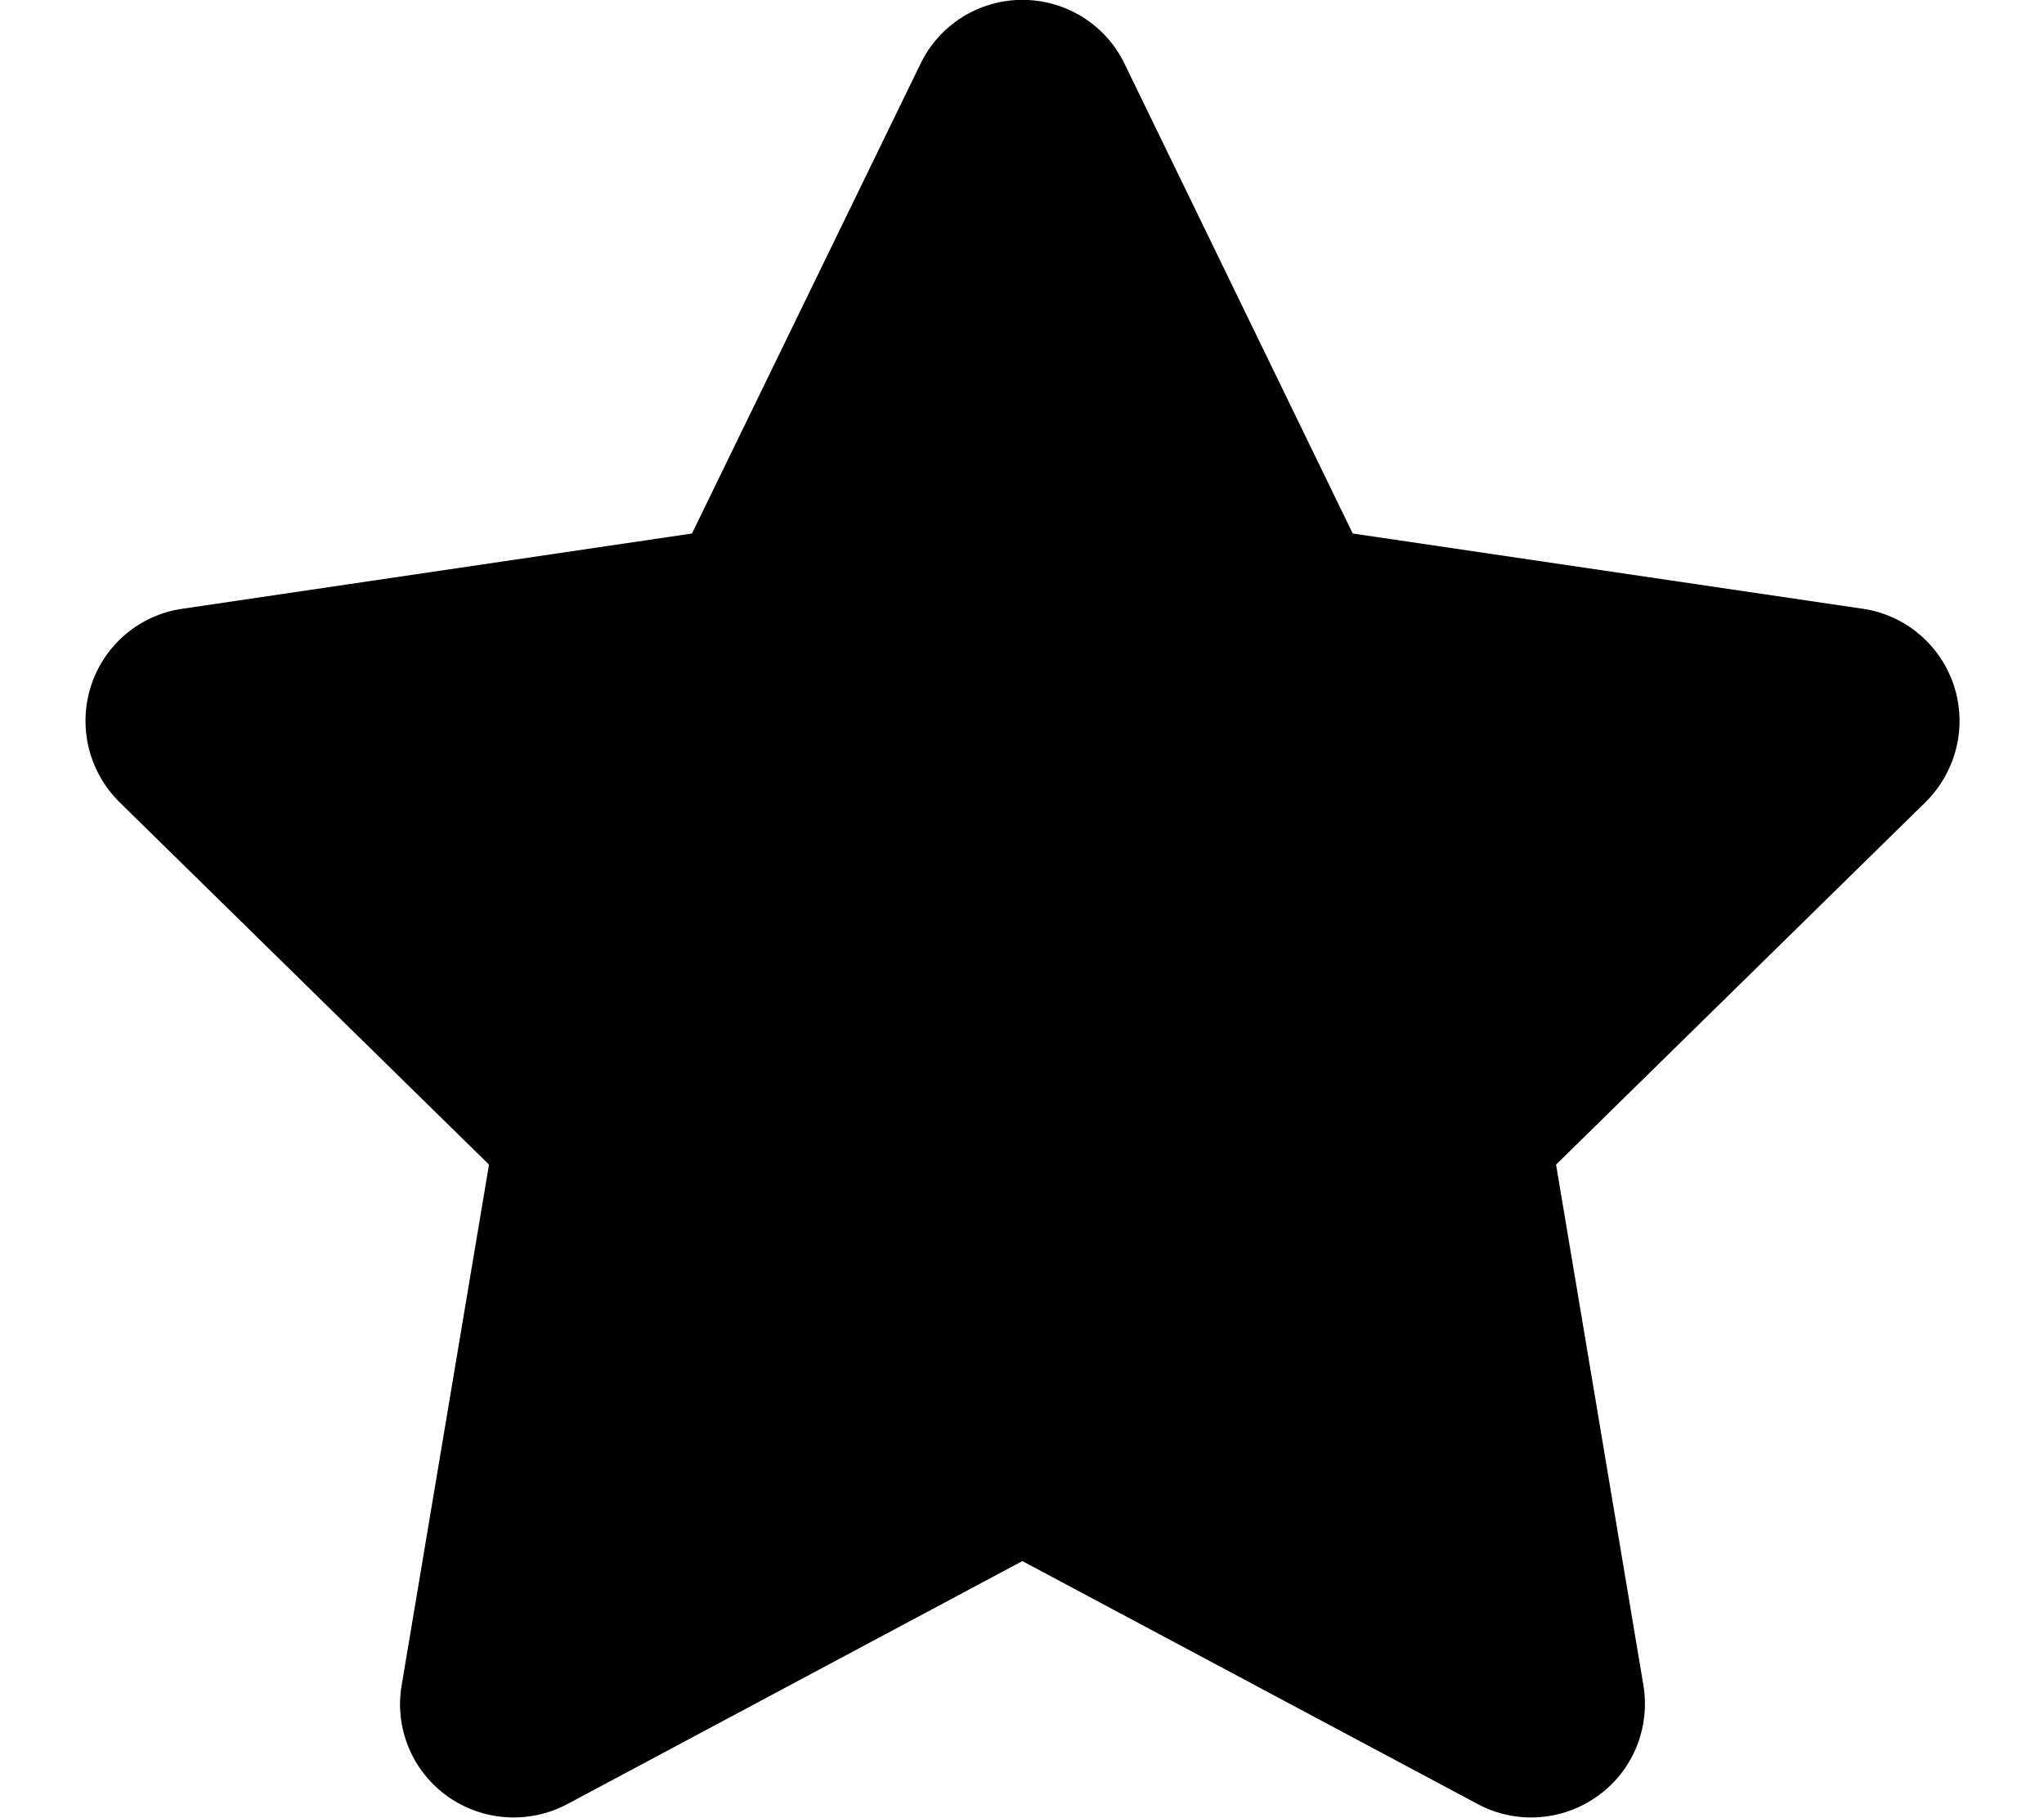
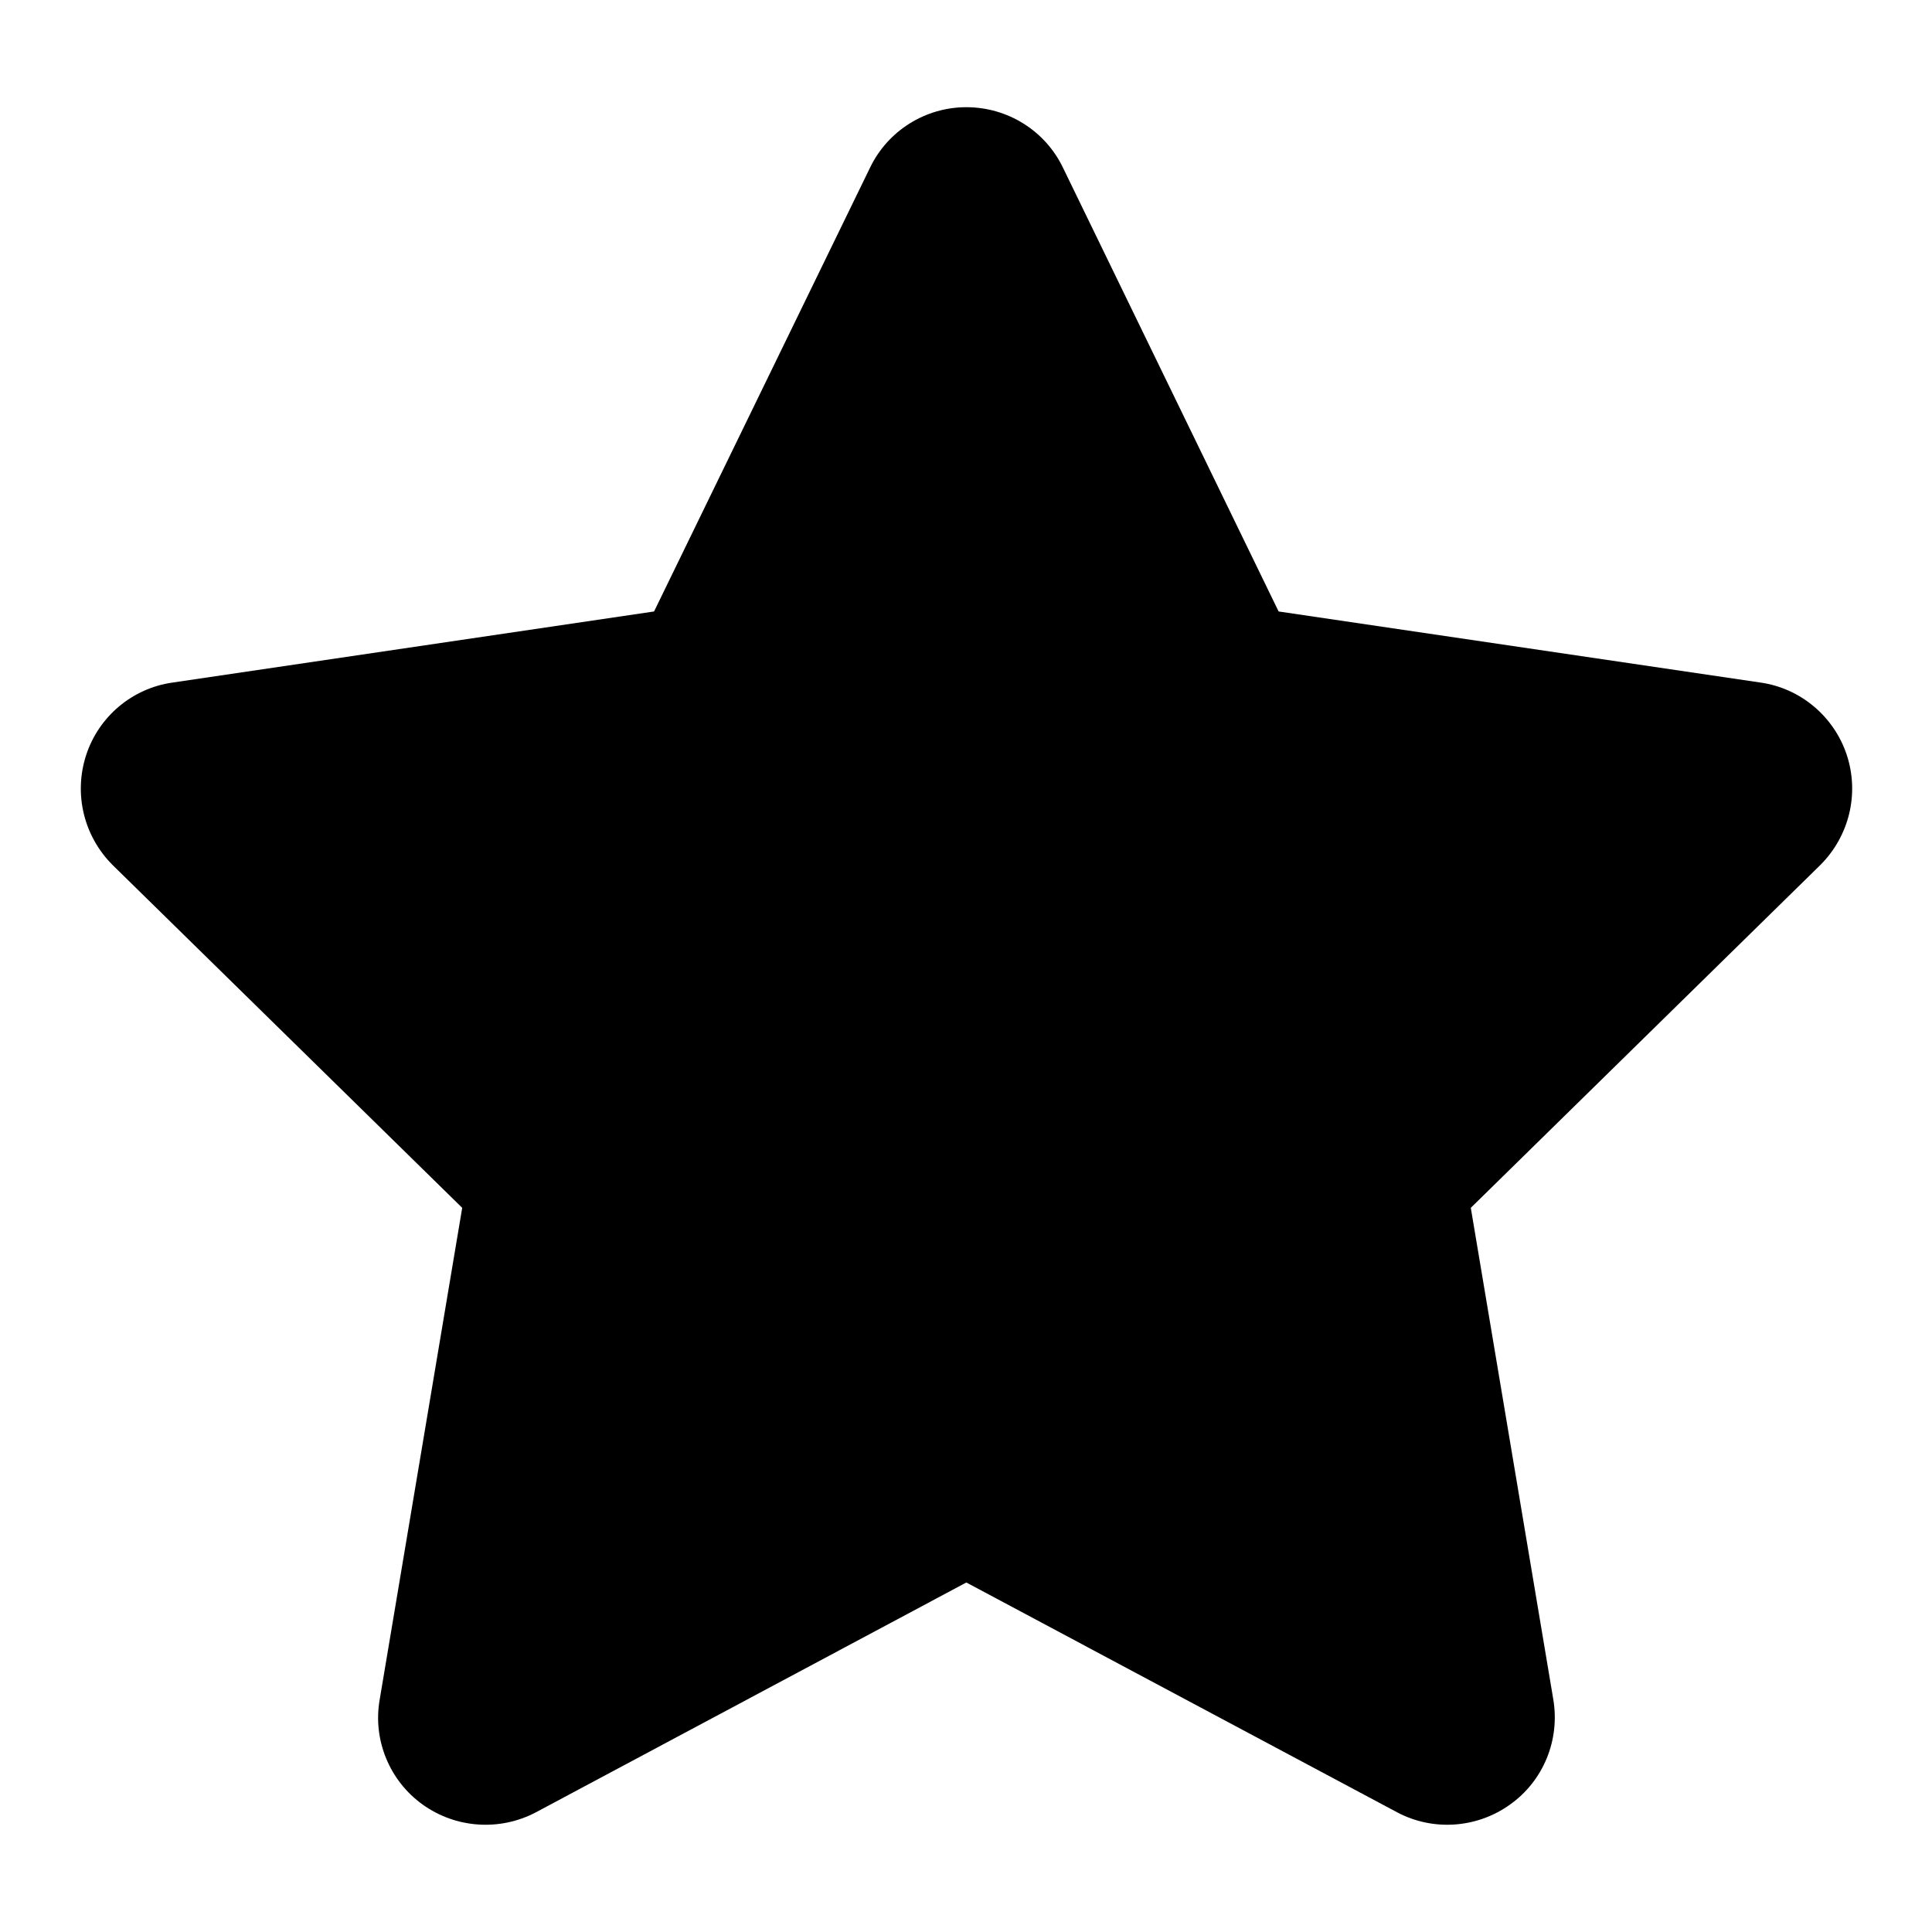
- <svg xmlns="http://www.w3.org/2000/svg" viewBox="0 0 576 512">
+ <svg xmlns="http://www.w3.org/2000/svg" viewBox="0 0 576 512" width="20px" height="20px">
  <path d="M381.2 150.3L524.9 171.5C536.8 173.2 546.8 181.6 550.6 193.1C554.4 204.7 551.3 217.3 542.7 225.9L438.5 328.1L463.1 474.7C465.1 486.7 460.2 498.9 450.2 506C440.3 513.1 427.2 514 416.5 508.3L288.1 439.8L159.8 508.3C149 514 135.9 513.1 126 506C116.1 498.9 111.1 486.7 113.2 474.7L137.8 328.1L33.58 225.9C24.97 217.3 21.91 204.7 25.69 193.1C29.46 181.6 39.43 173.2 51.42 171.5L195 150.3L259.4 17.97C264.7 6.954 275.9-.039 288.1-.039C300.4-.039 311.6 6.954 316.9 17.97L381.2 150.3z" />
</svg>
